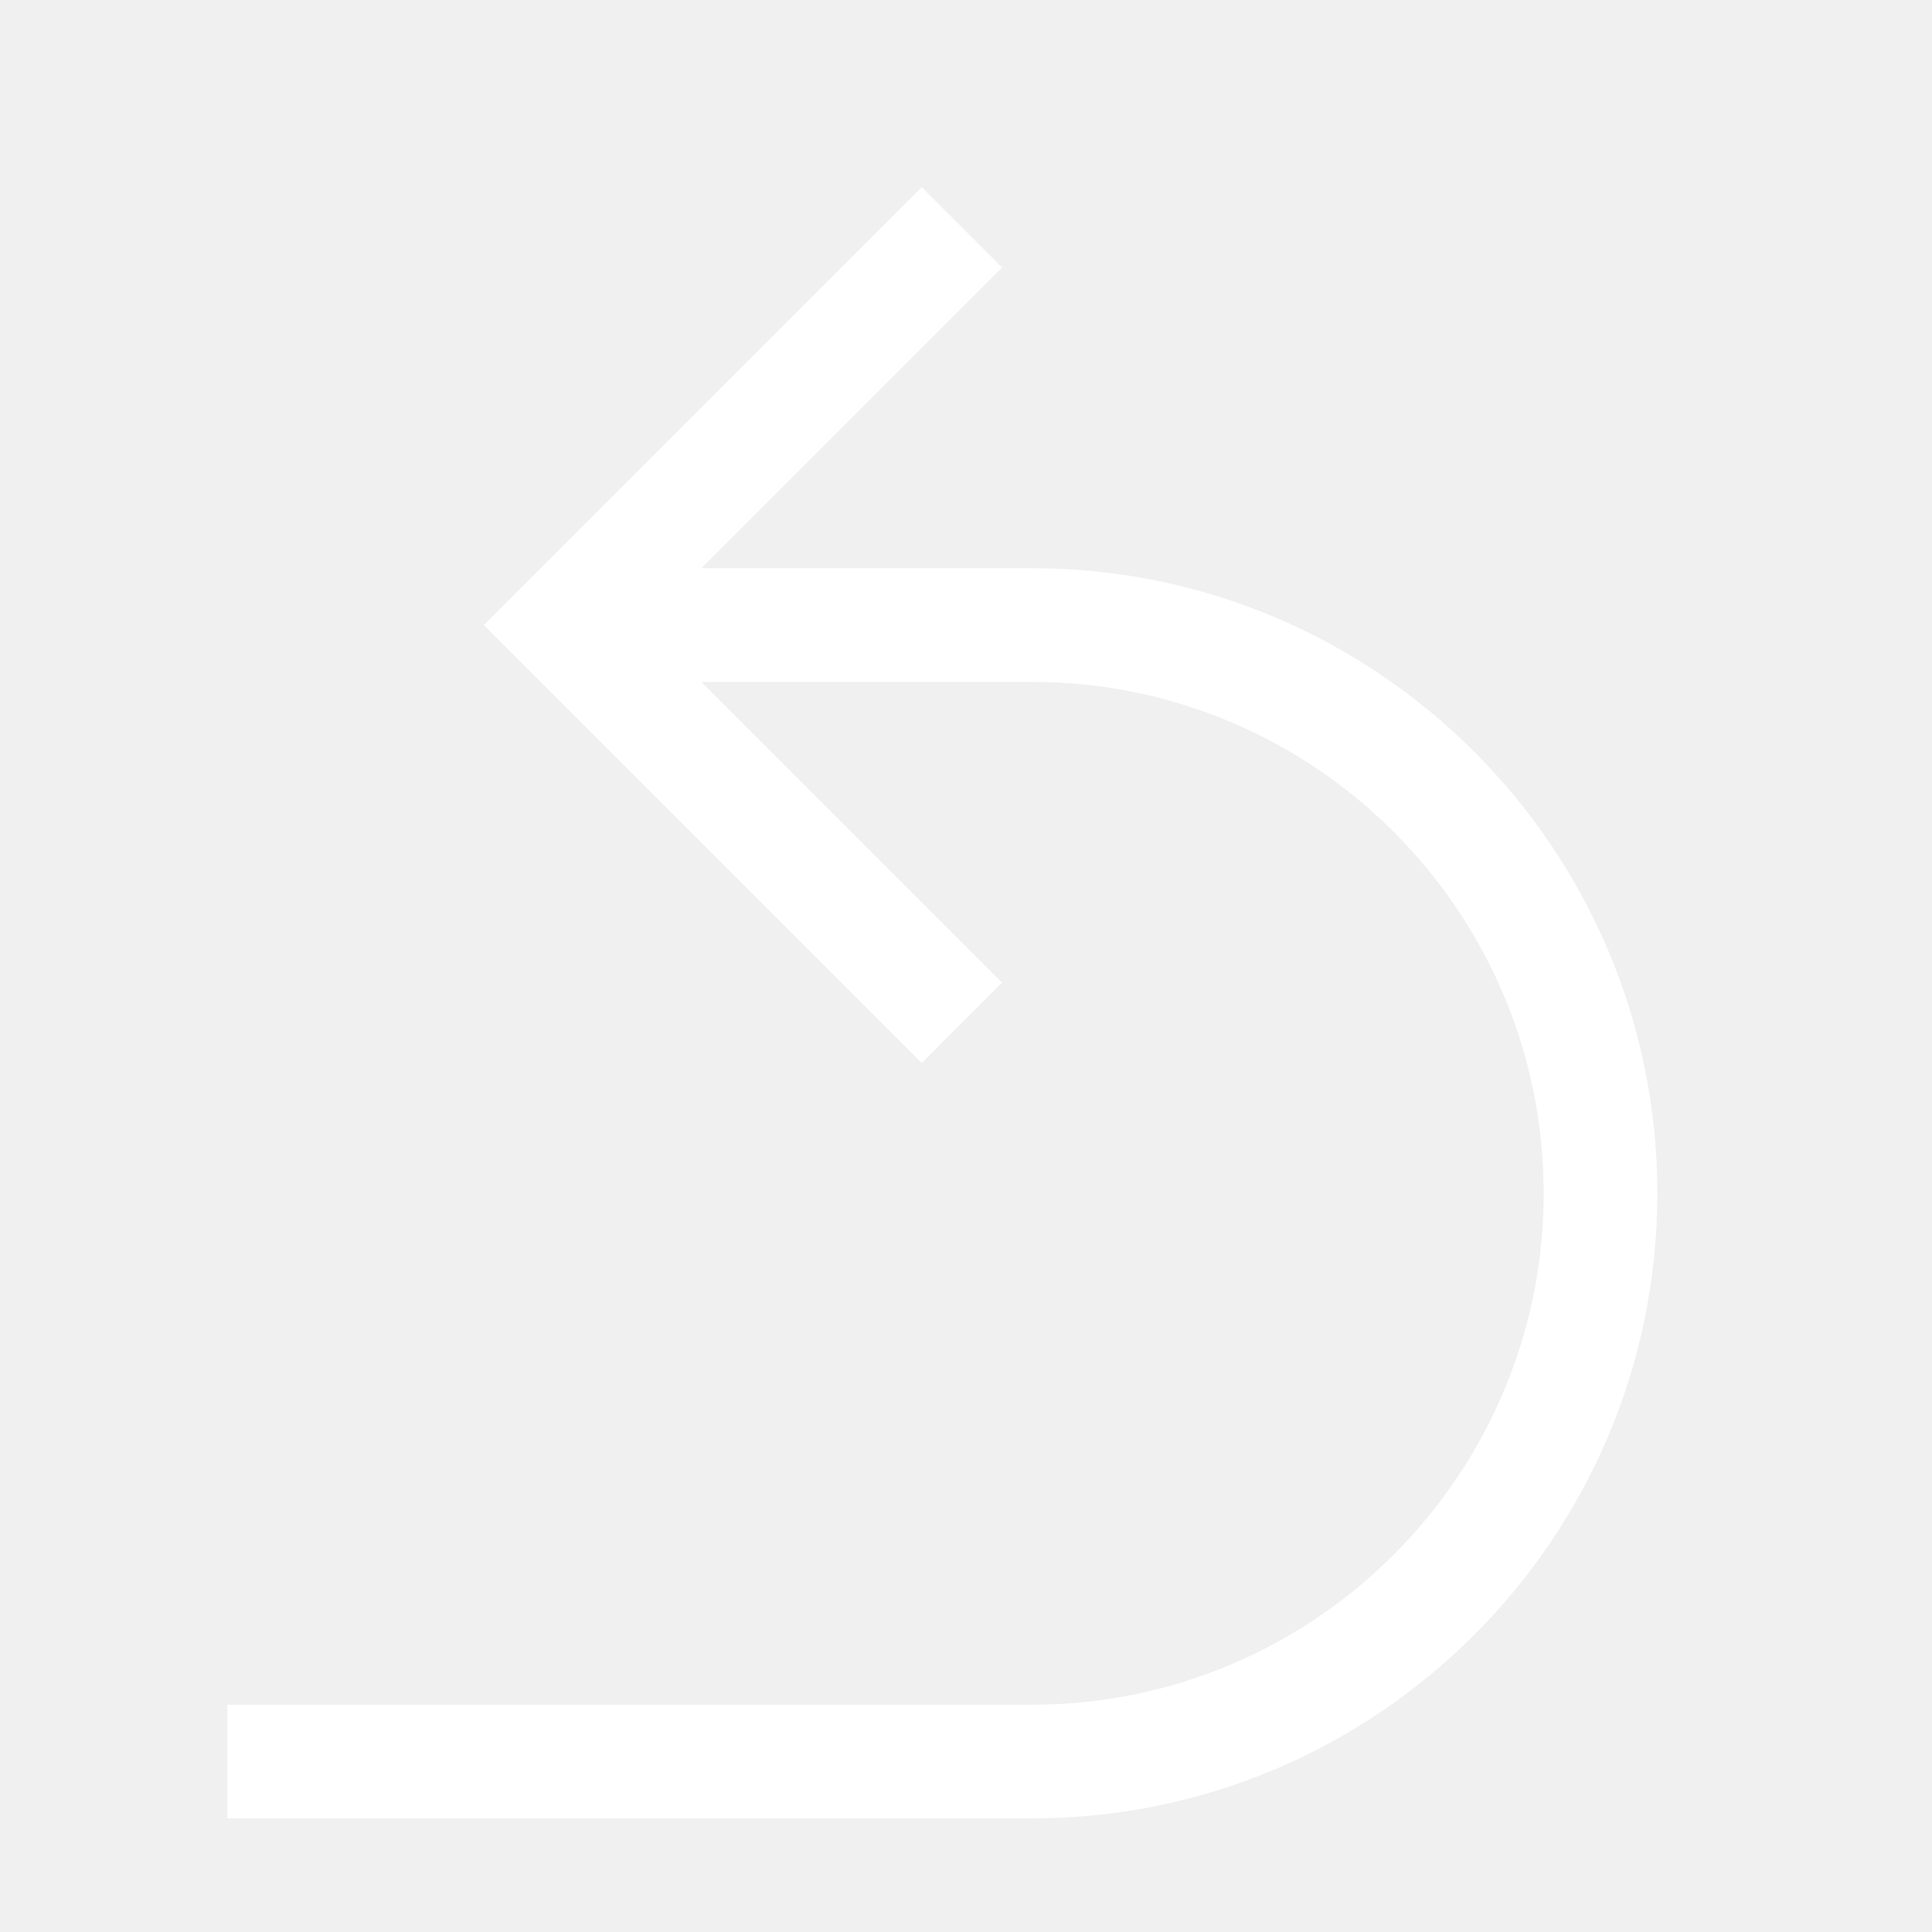
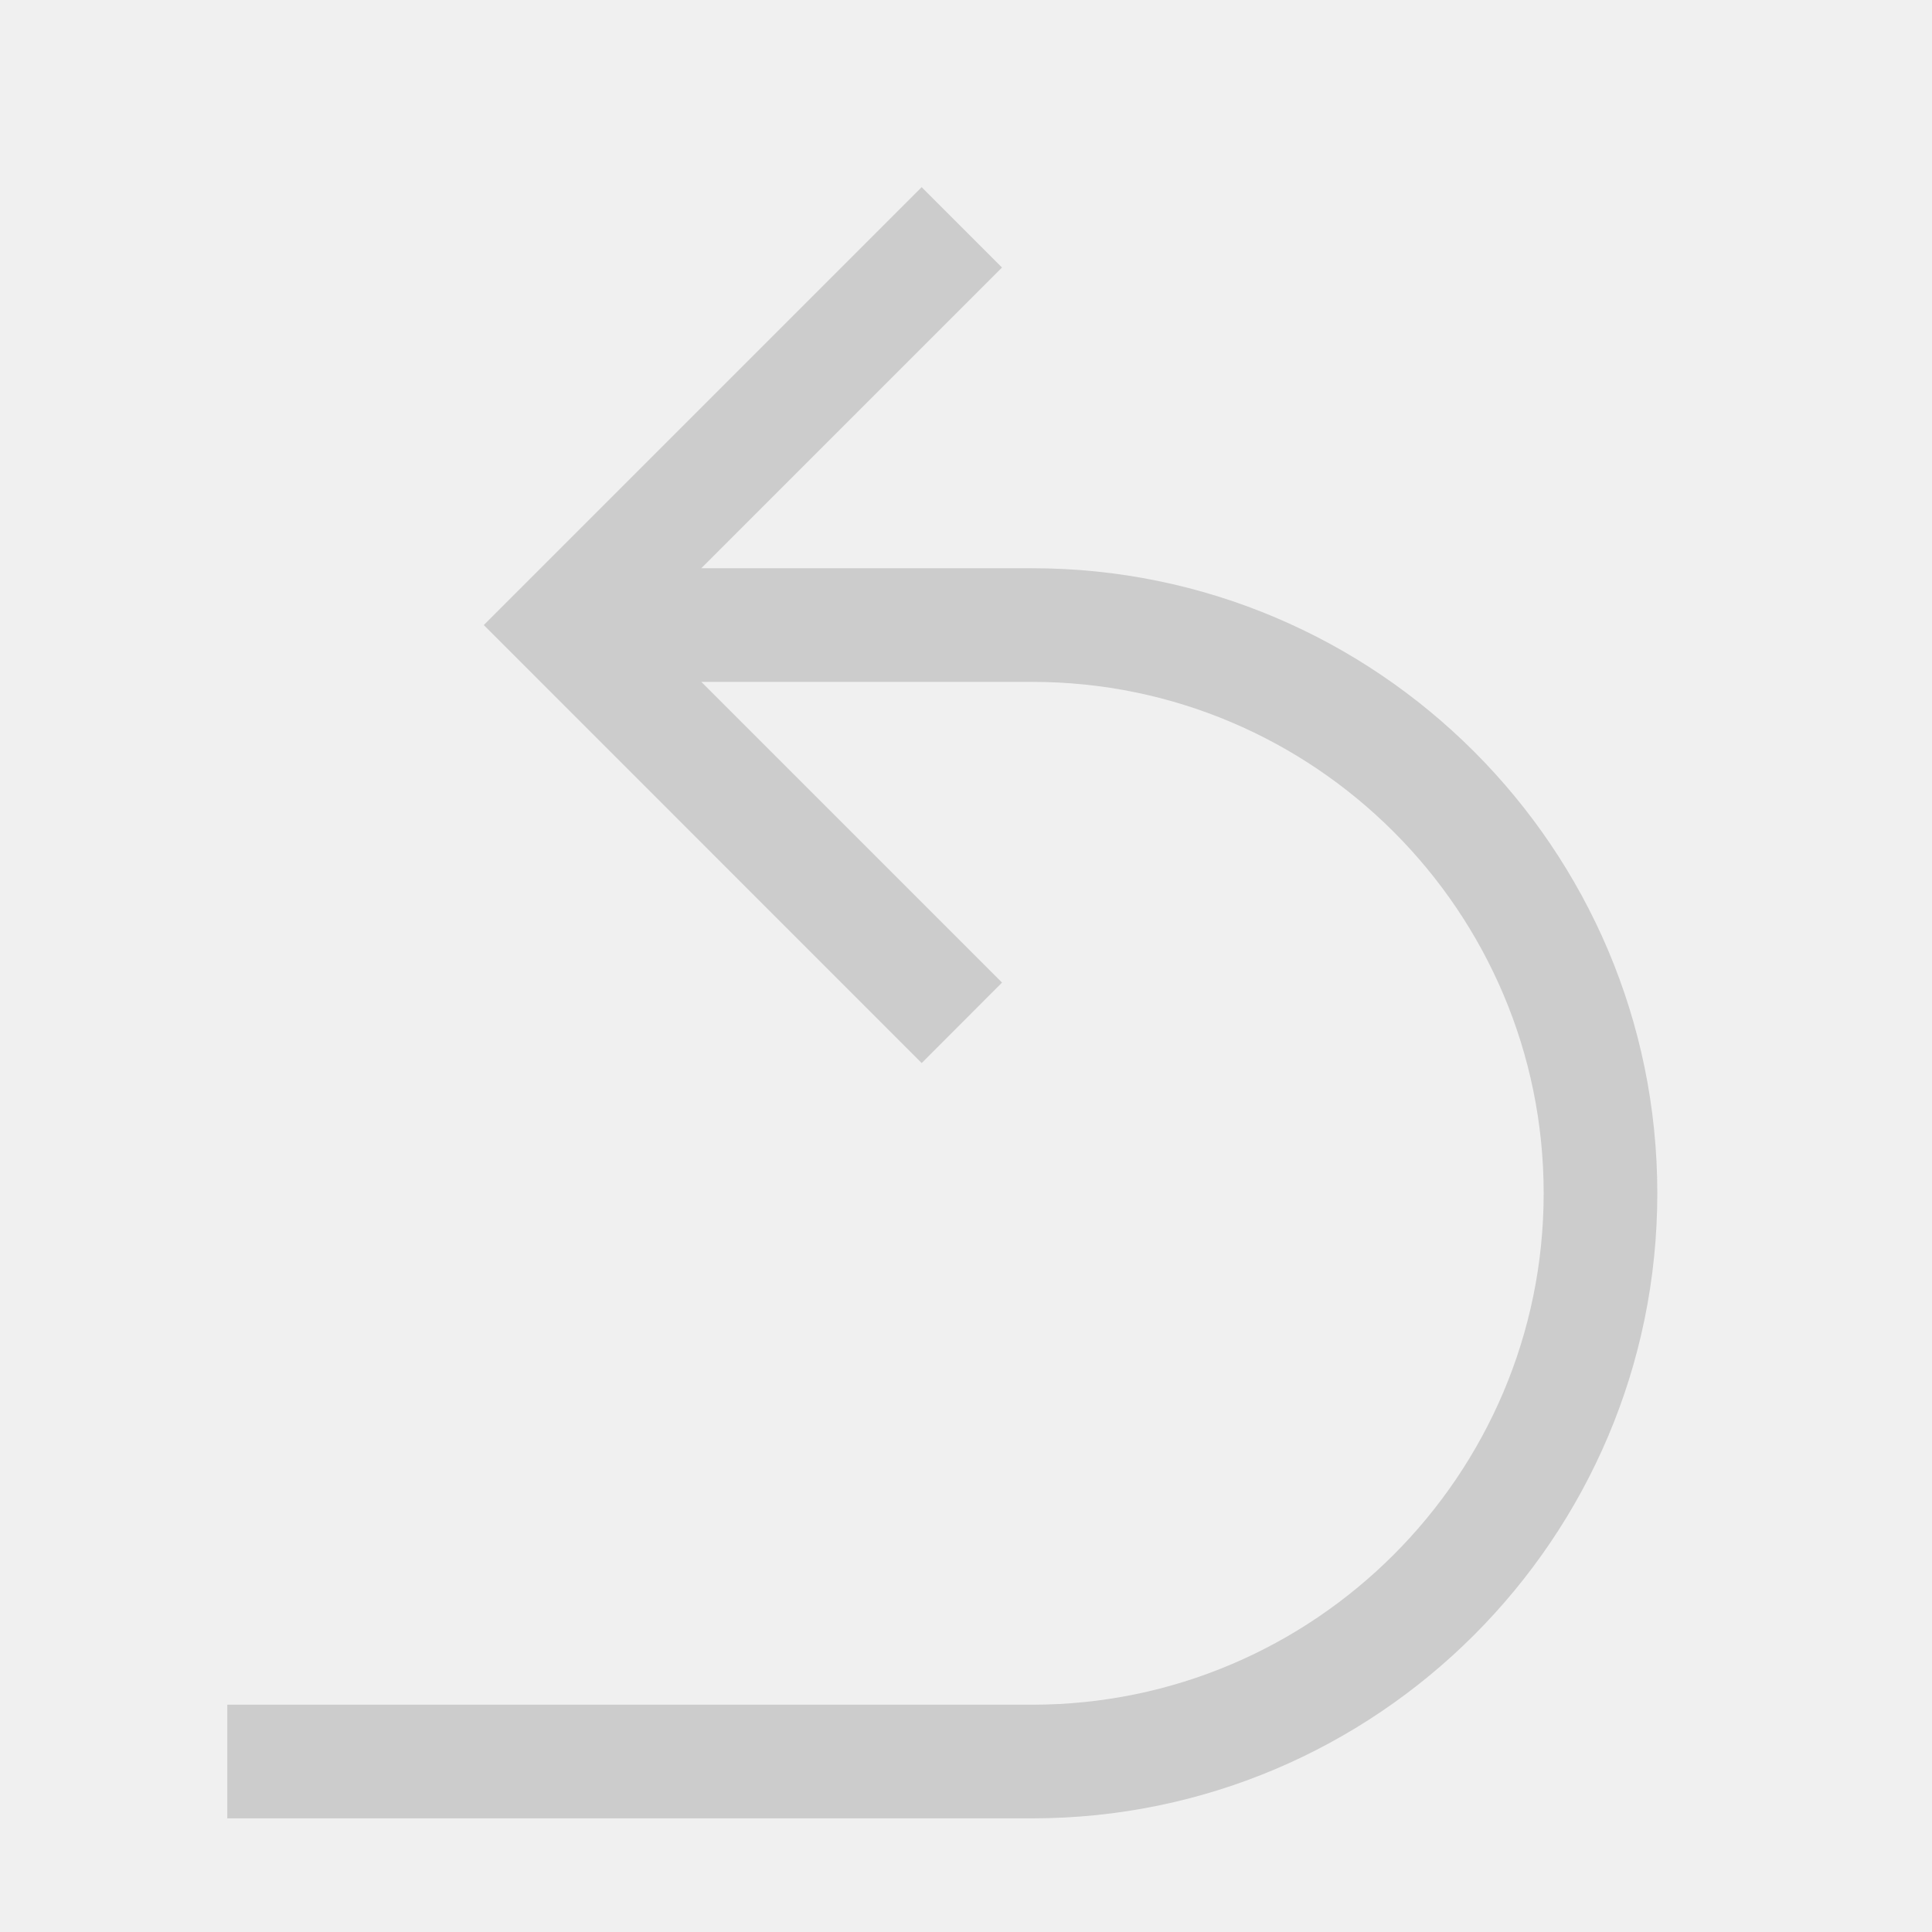
<svg xmlns="http://www.w3.org/2000/svg" version="1.1" id="Ebene_1" x="0px" y="0px" width="17px" height="17px" viewBox="0 0 17 17" enable-background="new 0 0 17 17" xml:space="preserve">
-   <path d="M9.083,15c2.481,0,4.5-2.02,4.5-4.5c0-2.481-2.019-4.5-4.5-4.5H6.171l2.646,2.646L8.11,9.354L4.257,5.5L8.11,1.647  l0.707,0.707L6.171,5h2.912c3.032,0,5.5,2.467,5.5,5.5s-2.468,5.5-5.5,5.5H2v-1H9.083z" fill="#ffffff" />
+   <path d="M9.083,15c2.481,0,4.5-2.02,4.5-4.5c0-2.481-2.019-4.5-4.5-4.5H6.171l2.646,2.646L8.11,9.354L4.257,5.5L8.11,1.647  l0.707,0.707L6.171,5h2.912c3.032,0,5.5,2.467,5.5,5.5s-2.468,5.5-5.5,5.5H2v-1H9.083z" fill="#cccccc" />
</svg>
